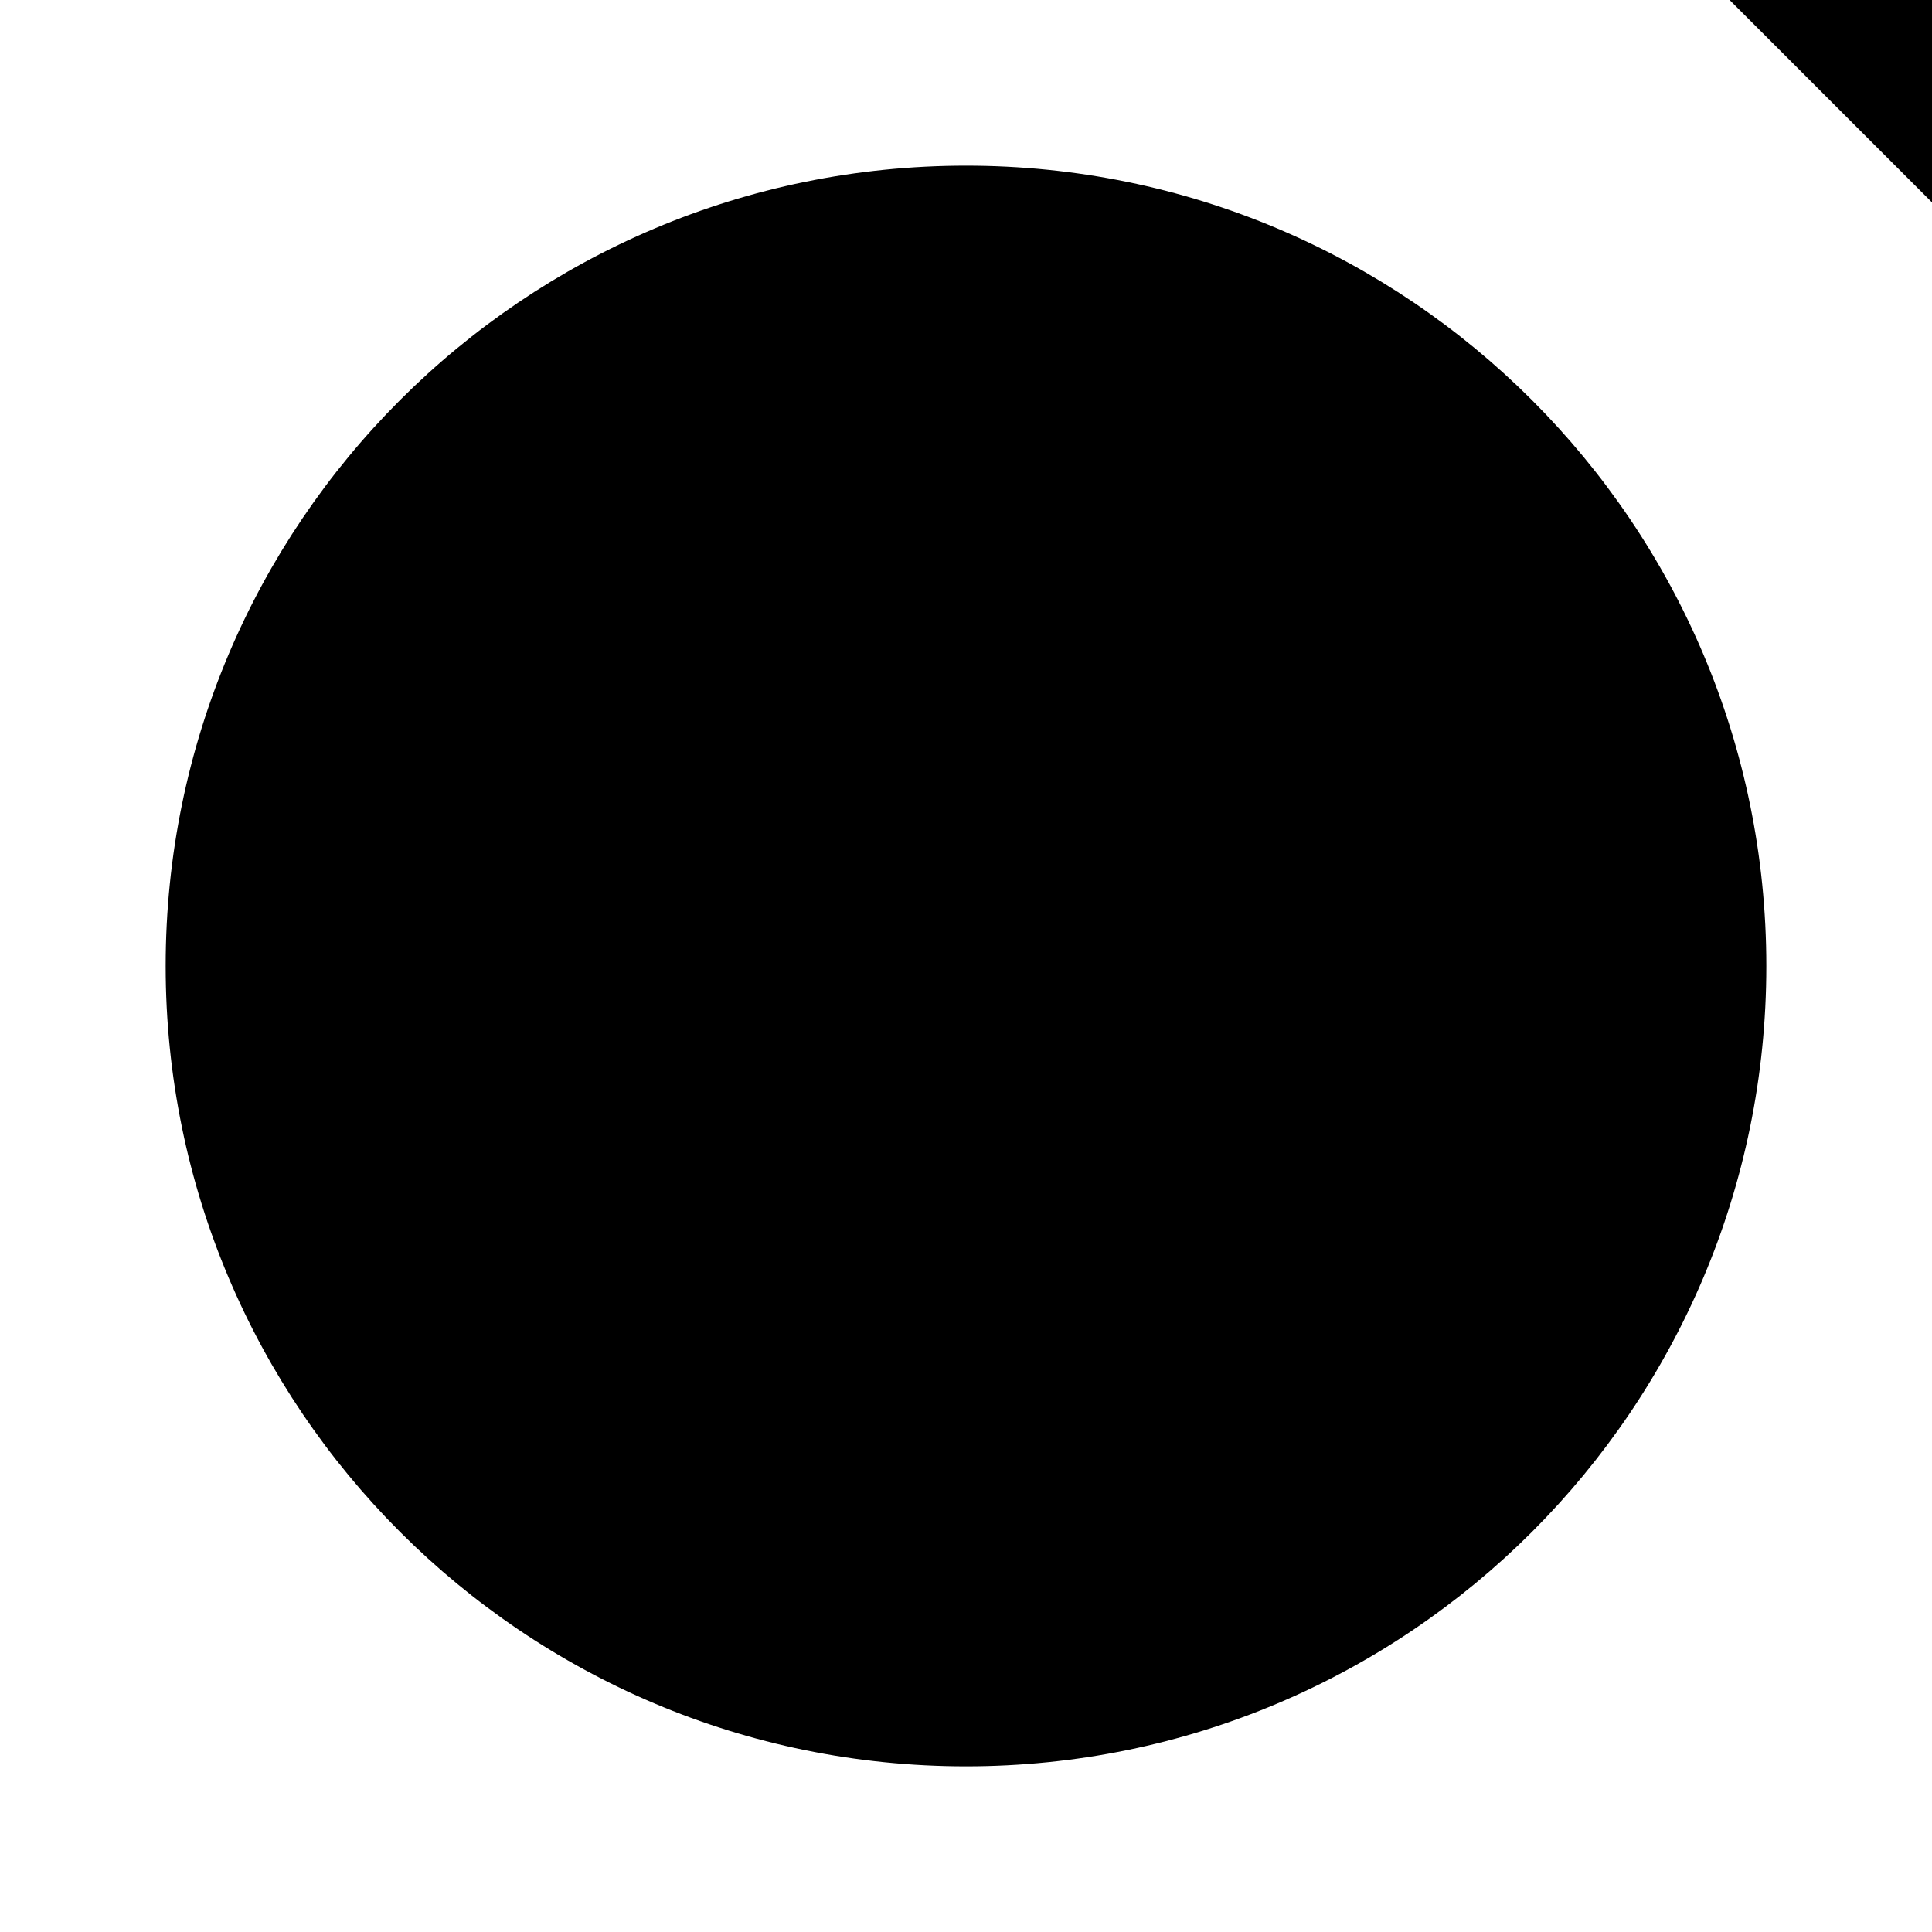
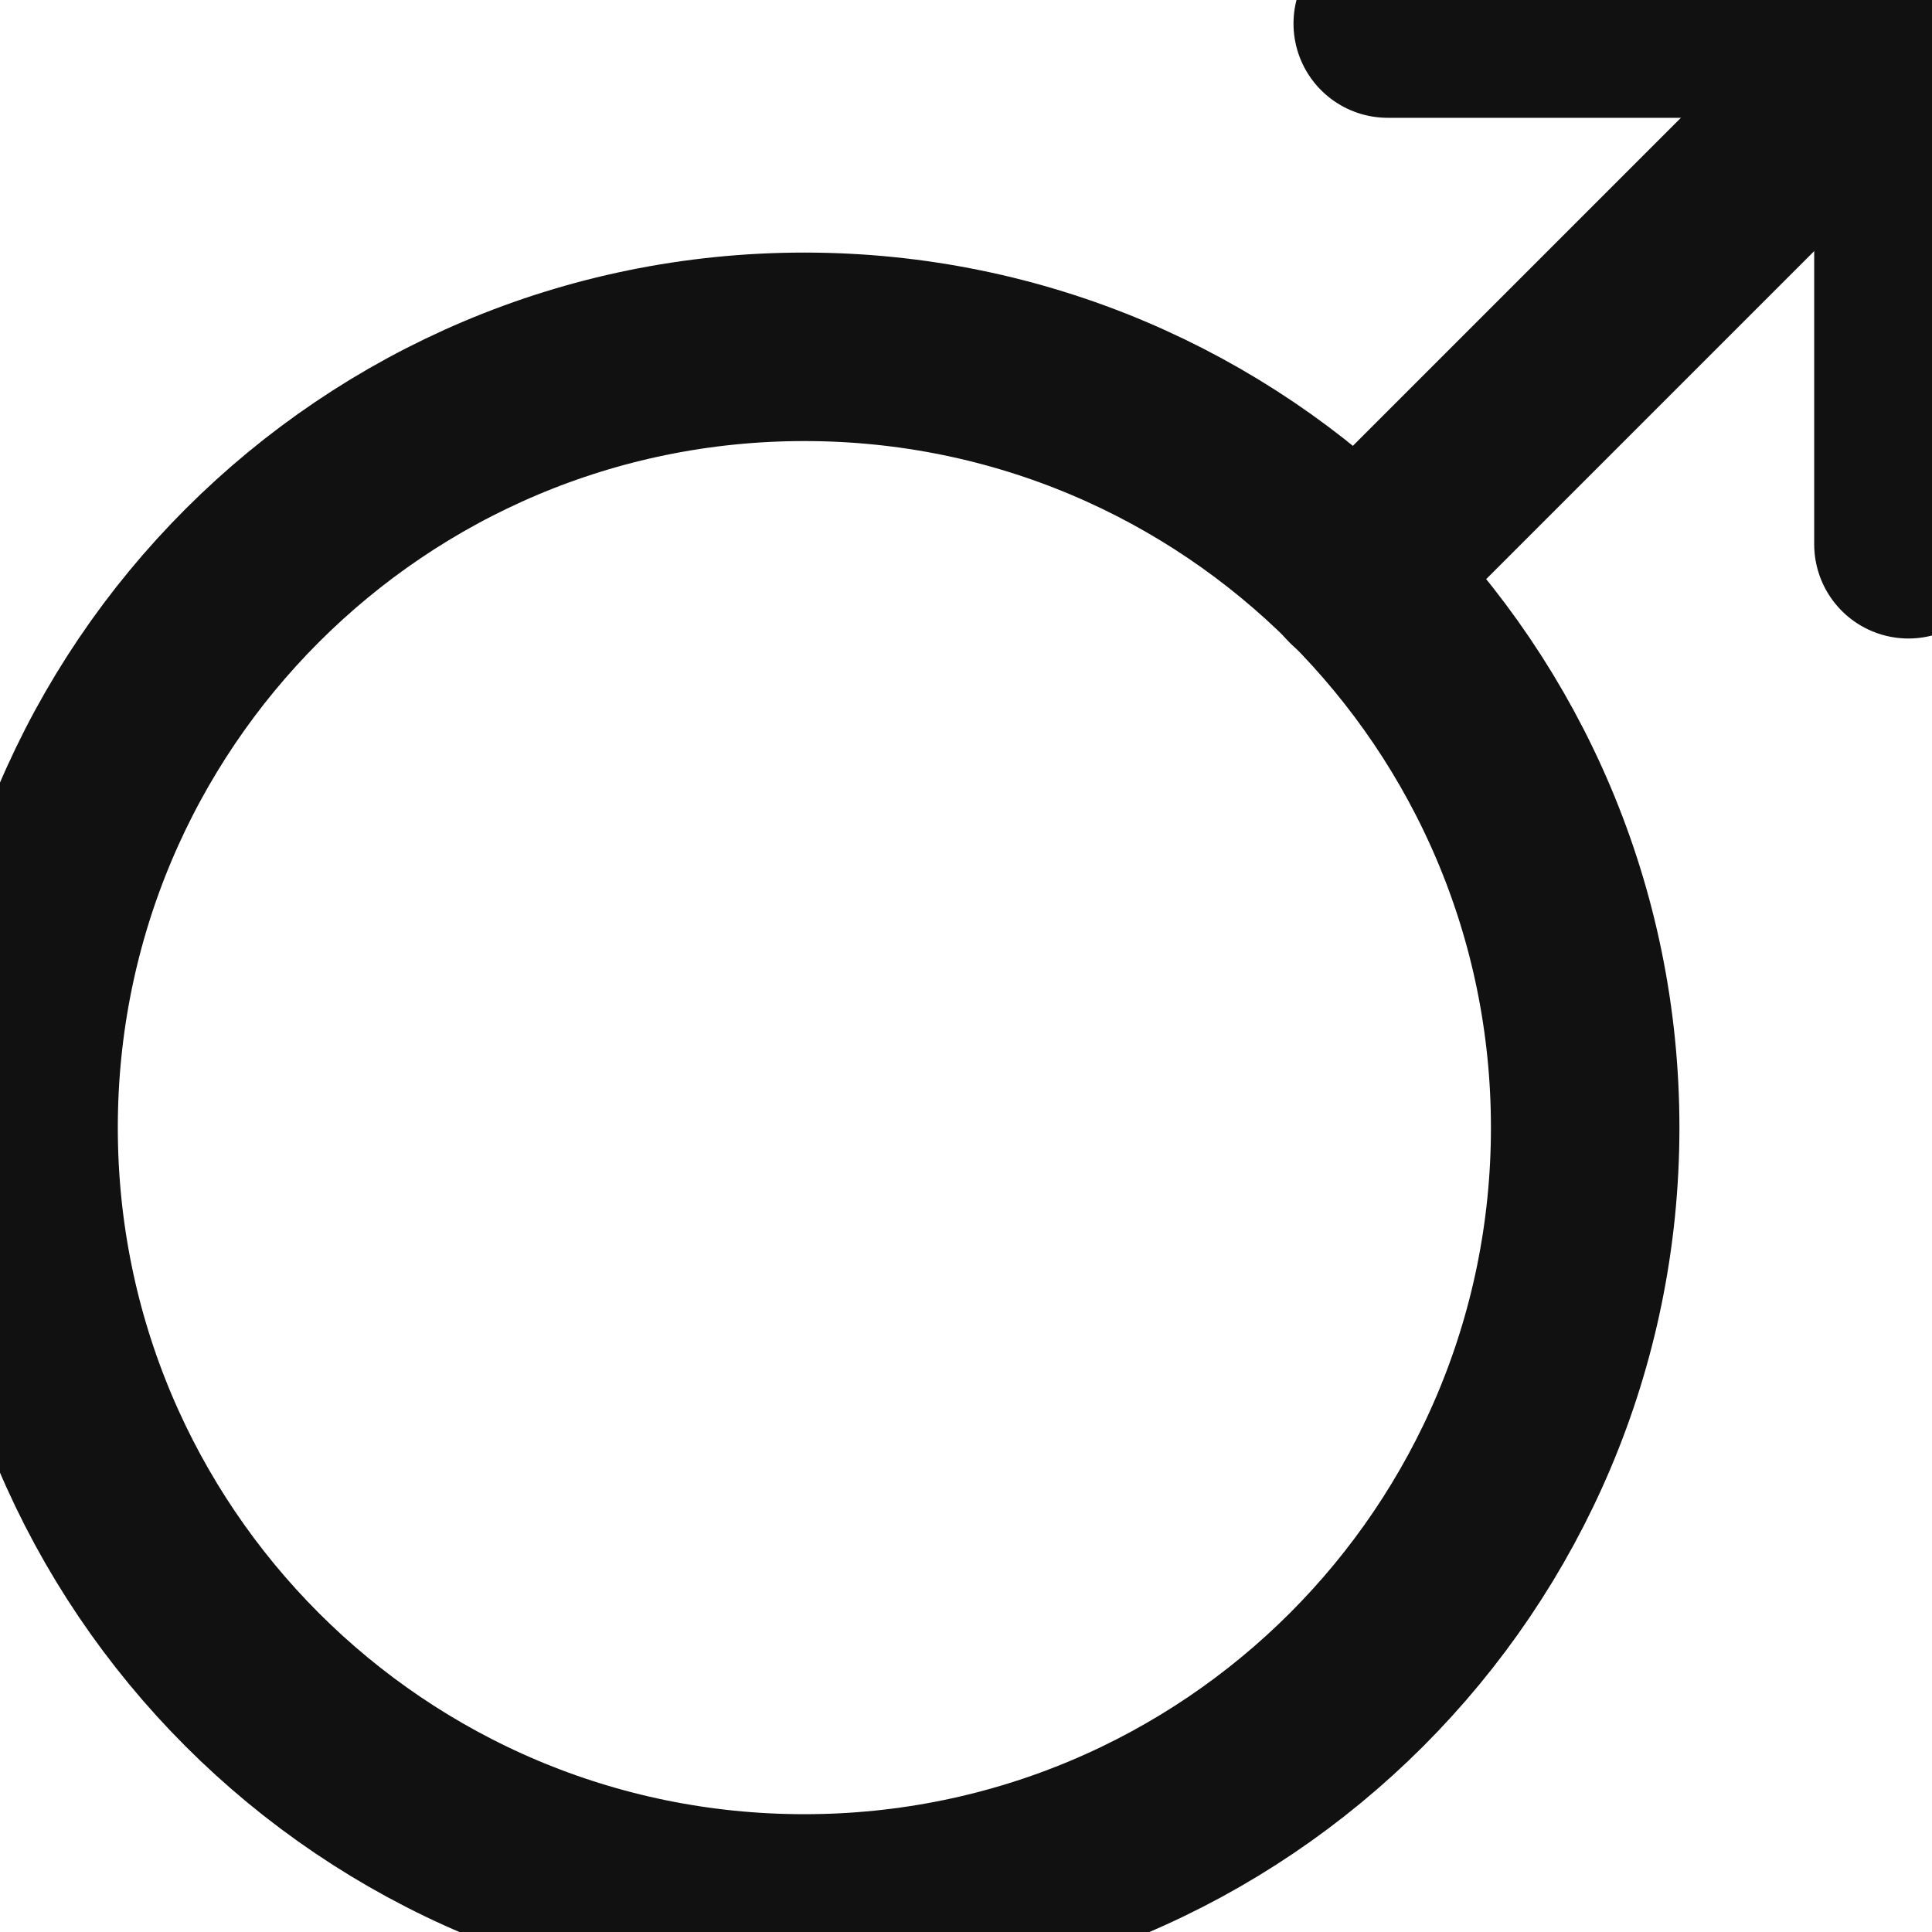
- <svg xmlns="http://www.w3.org/2000/svg" id="Capa_2" data-name="Capa 2" viewBox="0 0 40 40">
+ <svg xmlns="http://www.w3.org/2000/svg" id="Capa_2" data-name="Capa 2" viewBox="0 0 41 41">
+   <defs>
+     <style>
+       .cls-1 {
+         fill: none;
+         stroke: #111;
+         stroke-width: 4px;
+         stroke-linecap: round;
+         stroke-linejoin: round;
+       }
+     </style>
+   </defs>
  <g id="iconos">
-     <g id="marte" transform="translate(2.93, -3.93)">
+     <g id="marte">
      <circle class="cls-1" cx="17.07" cy="23.93" r="16.57" />
      <line class="cls-1" x1="28.78" y1="12.22" x2="40.5" y2=".5" />
      <polyline class="cls-1" points="40.5 11.55 40.5 .5 29.45 .5" />
    </g>
  </g>
</svg>
